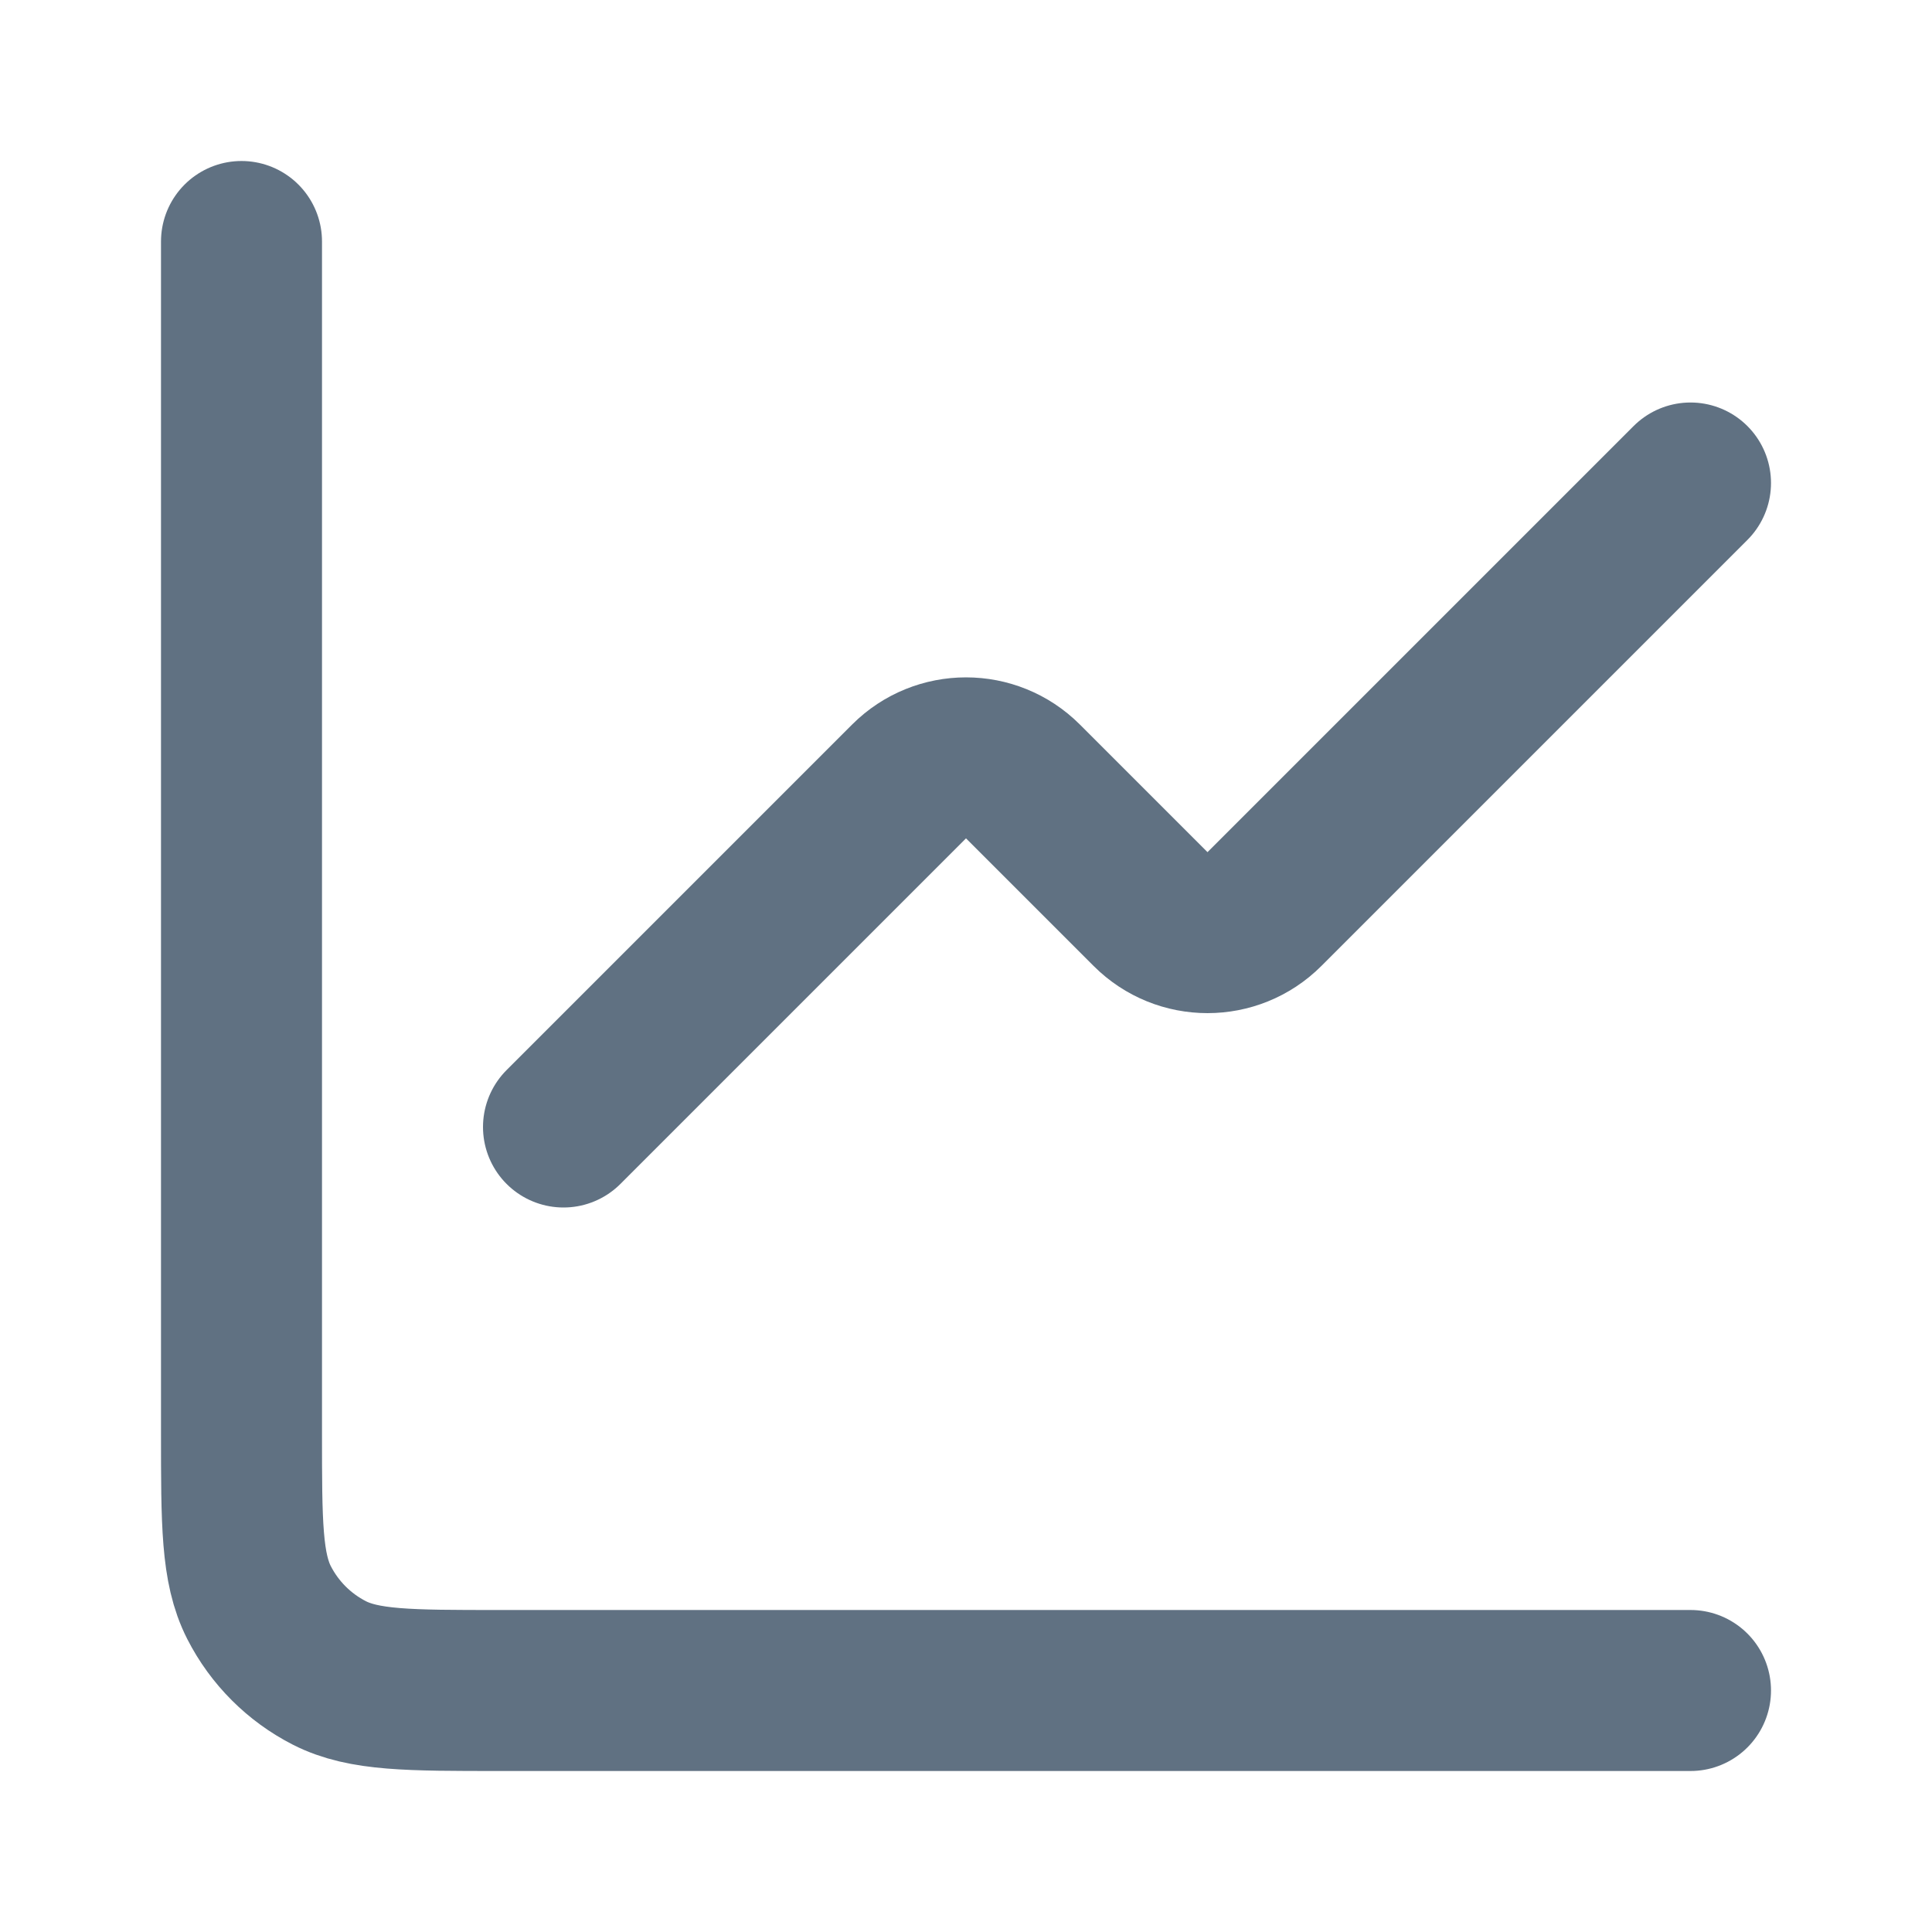
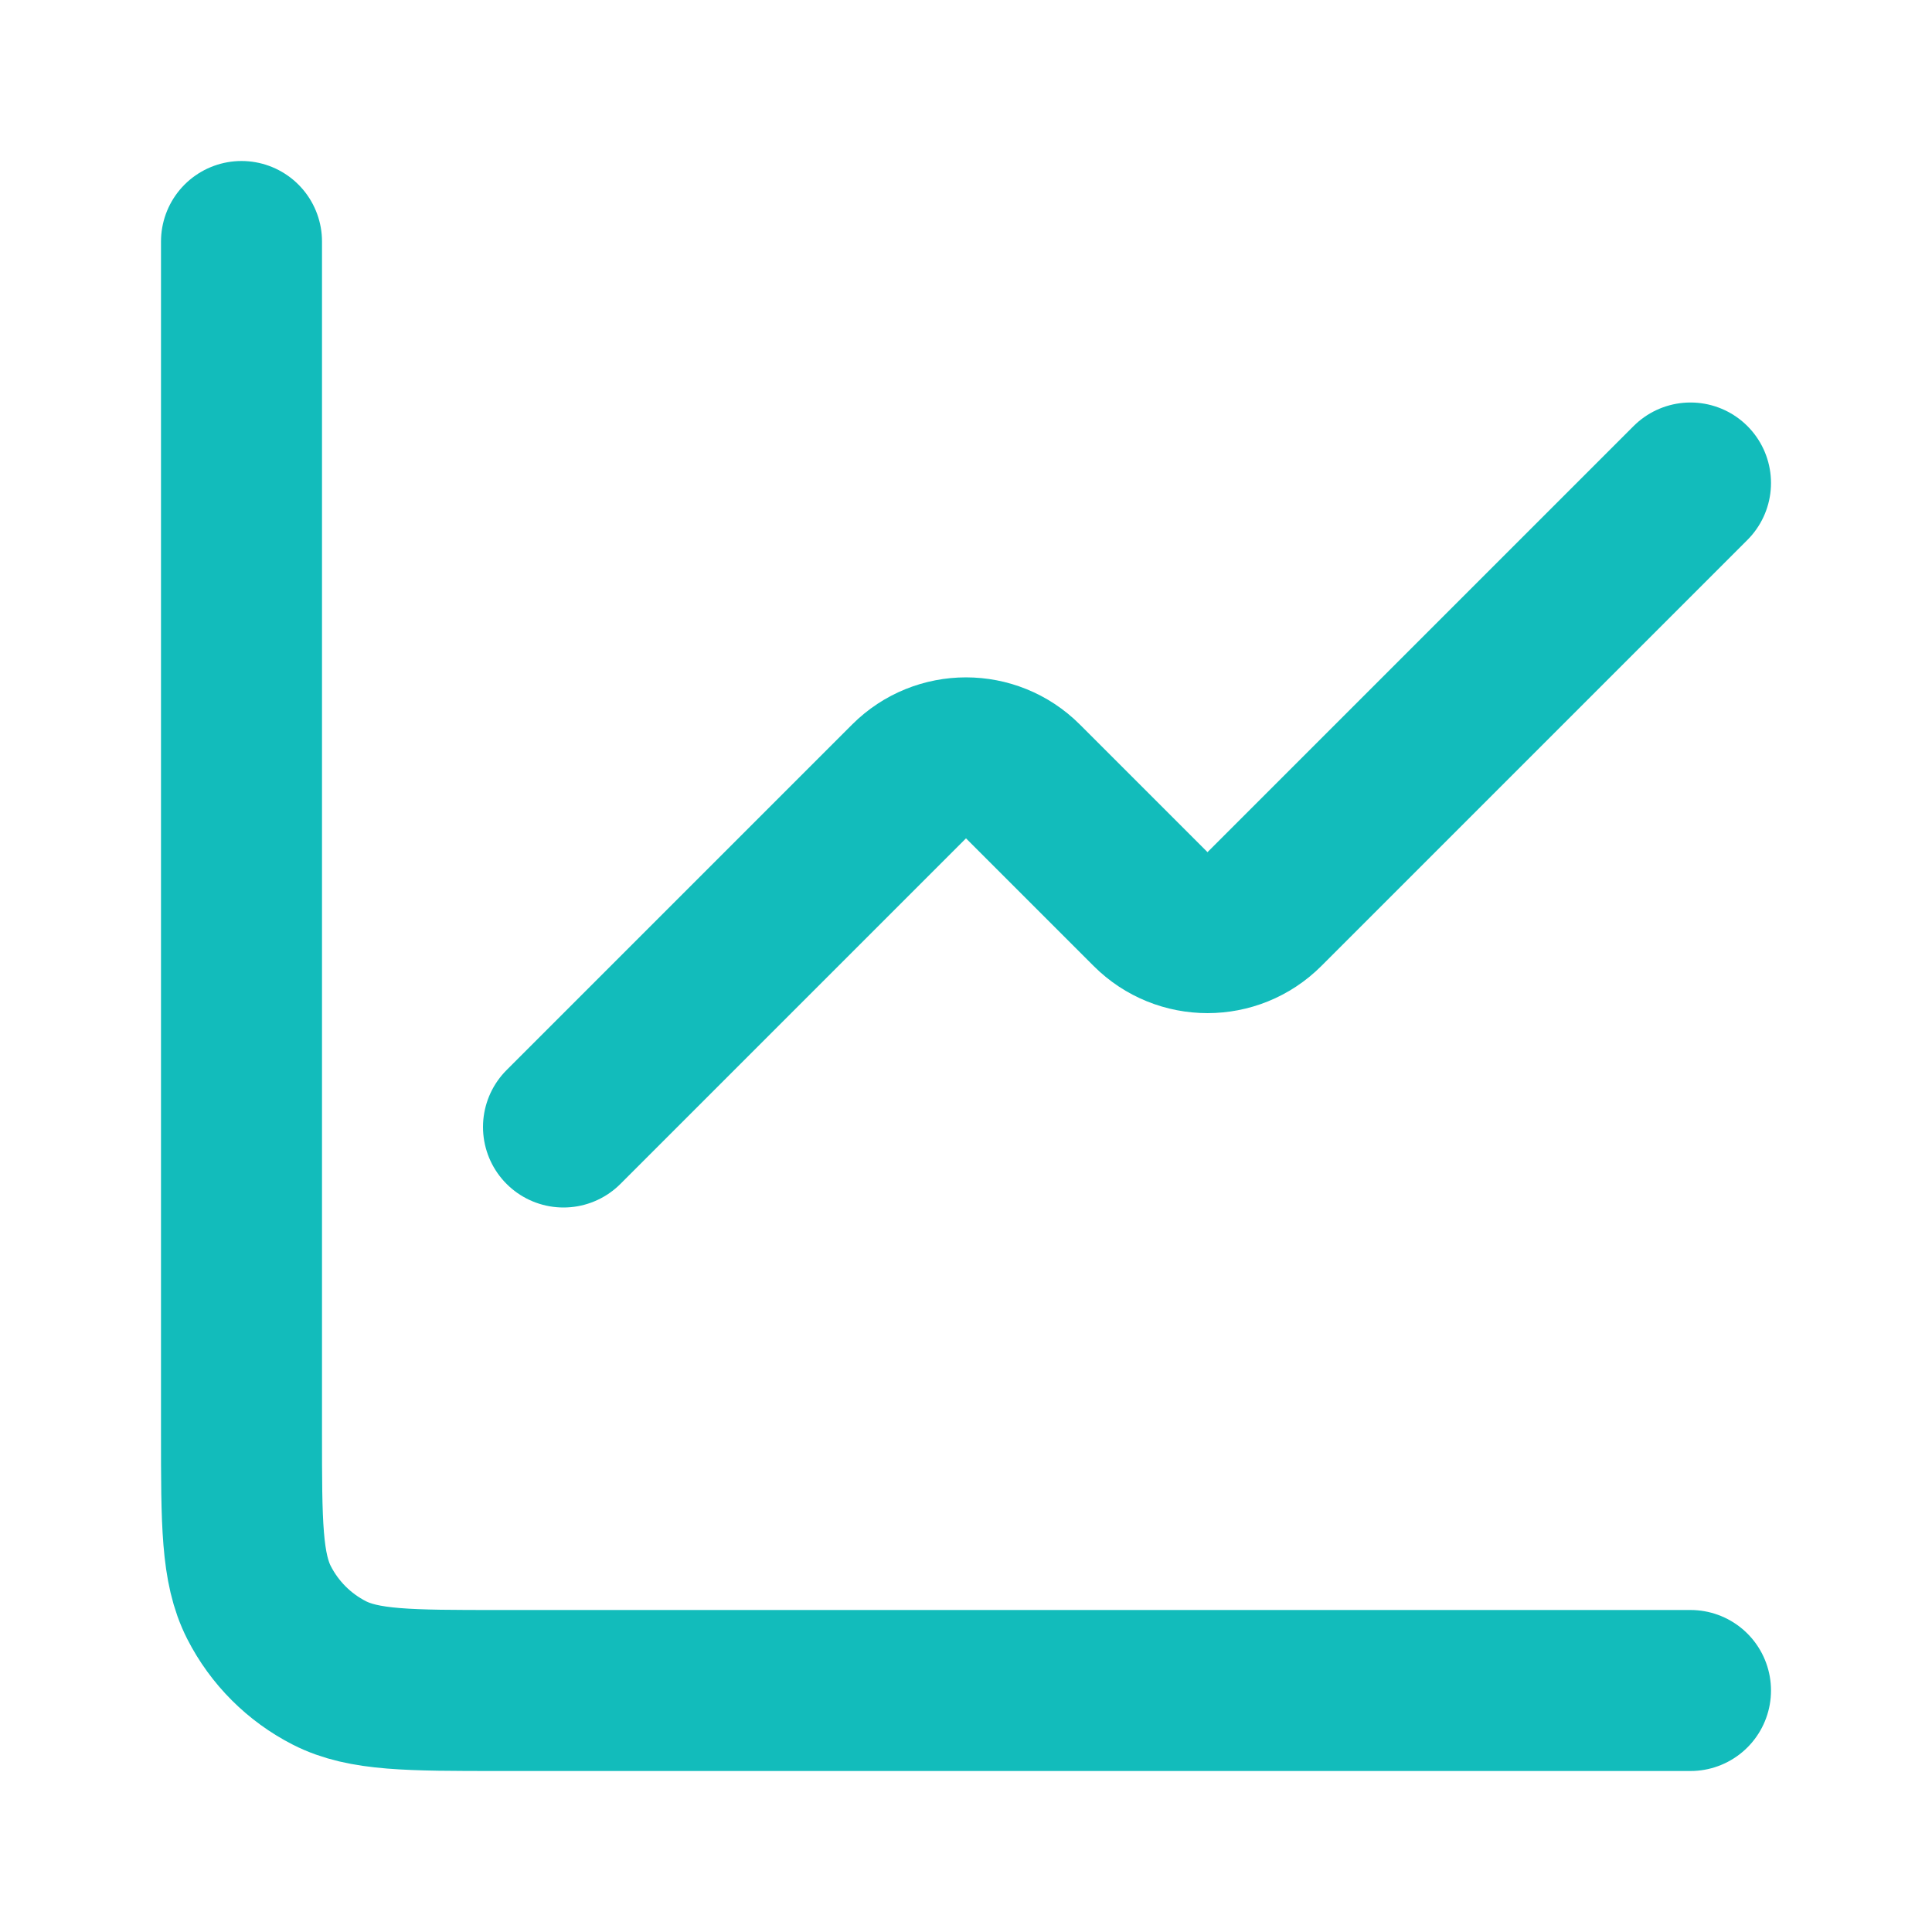
<svg xmlns="http://www.w3.org/2000/svg" width="24" height="24" viewBox="0 0 24 24" fill="none">
-   <path d="M21 6L15.707 11.293C15.317 11.683 14.683 11.683 14.293 11.293L12.707 9.707C12.317 9.317 11.683 9.317 11.293 9.707L7 14" stroke="#607182" stroke-width="2" stroke-linecap="round" stroke-linejoin="round" />
-   <path d="M3 3V17.8C3 18.92 3 19.48 3.218 19.908C3.41 20.284 3.716 20.59 4.092 20.782C4.52 21 5.08 21 6.2 21H21" stroke="#607182" stroke-width="2" stroke-linecap="round" />
+   <path d="M21 6L15.707 11.293C15.317 11.683 14.683 11.683 14.293 11.293L12.707 9.707C12.317 9.317 11.683 9.317 11.293 9.707L7 14" stroke="#12BCBB" stroke-width="2" stroke-linecap="round" stroke-linejoin="round" />
+   <path d="M3 3V17.8C3 18.92 3 19.48 3.218 19.908C3.41 20.284 3.716 20.59 4.092 20.782C4.52 21 5.08 21 6.2 21H21" stroke="#12BCBB" stroke-width="2" stroke-linecap="round" />
</svg>
